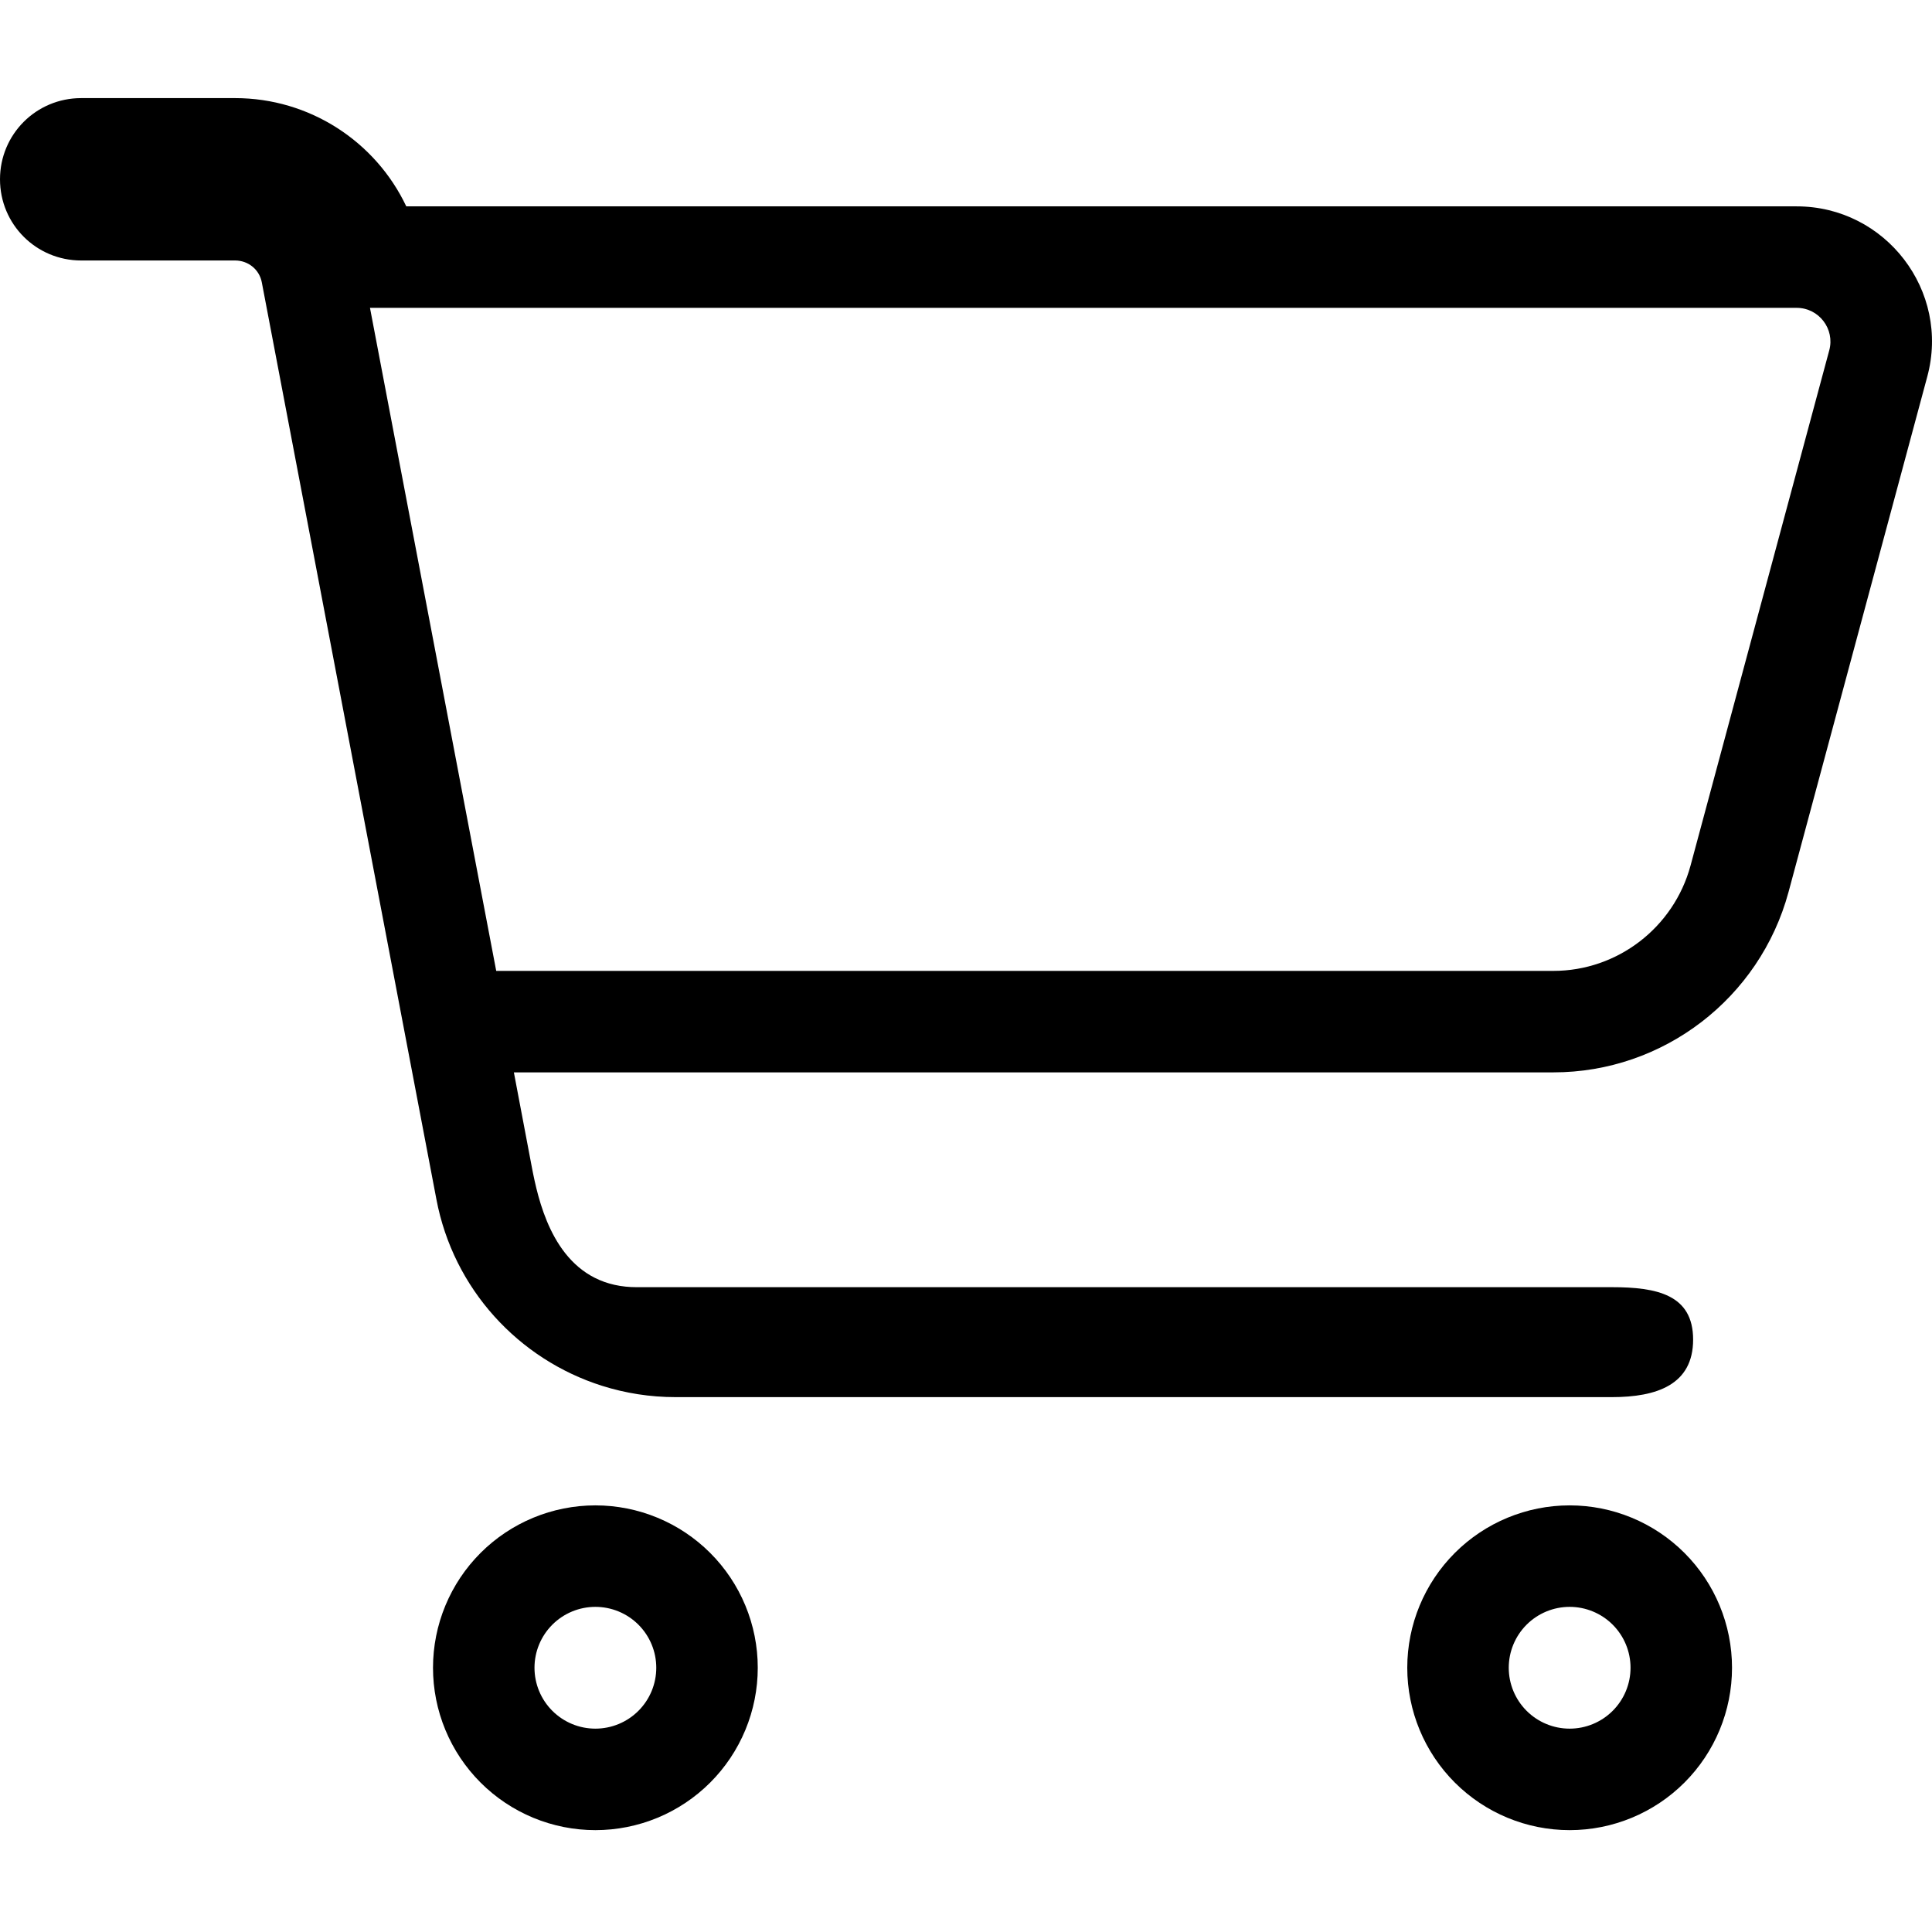
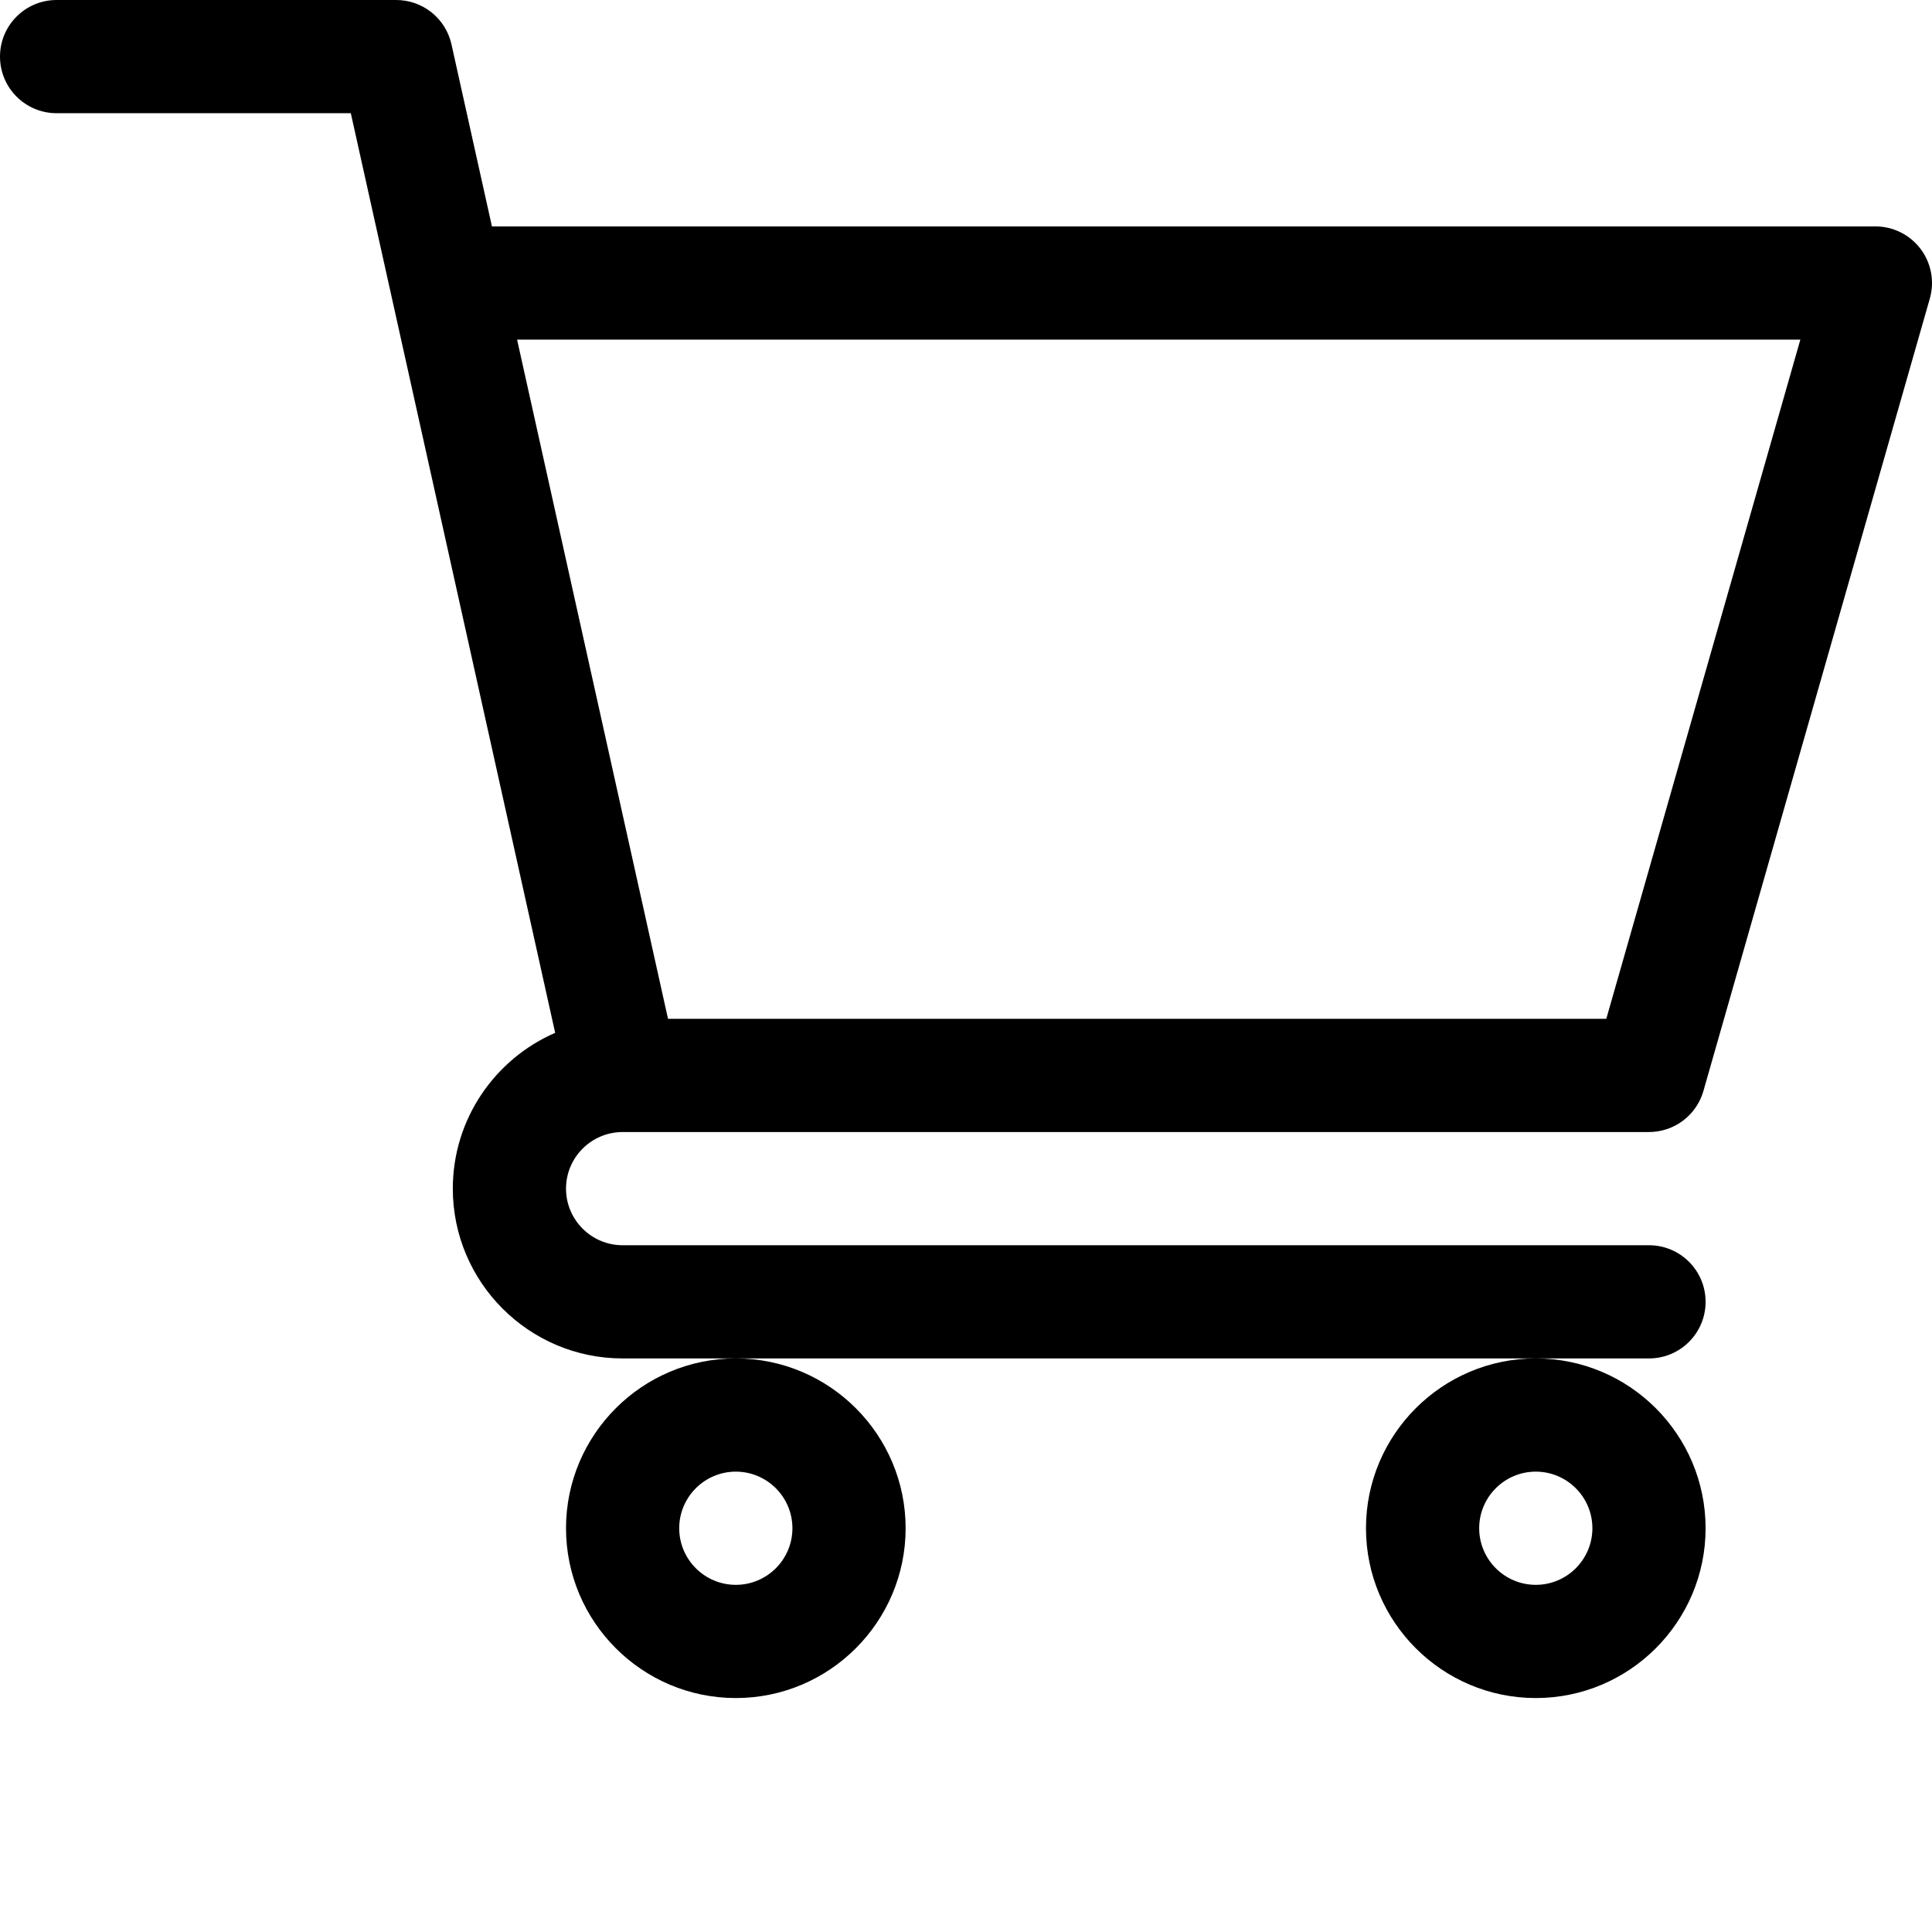
<svg xmlns="http://www.w3.org/2000/svg" width="512" height="512" viewBox="0 0 512 512" fill="none">
-   <path fill-rule="evenodd" clip-rule="evenodd" d="M69.388 74.859C68.761 71.452 65.802 69.032 62.306 69.032H21.516C9.592 69.032 0 59.439 0 47.516C0 35.593 9.592 26 21.516 26H62.306C82.029 26 99.51 37.475 107.669 54.688H476.126C499.704 54.688 516.917 77.1 510.731 99.871L473.975 236.407C466.355 264.556 440.805 284.189 411.669 284.189H136.183L141.024 309.74C141.107 310.169 141.196 310.618 141.291 311.084C141.406 311.65 141.53 312.241 141.665 312.854L141.674 312.894C143.932 323.135 149.216 339.288 165.821 340.973C166.751 341.068 167.717 341.117 168.72 341.117H427.178C439.101 341.117 448.694 343.089 448.694 355.012C448.694 366.936 439.101 370.253 427.178 370.253H179.029C172.287 370.253 165.752 369.211 159.594 367.267C137.422 360.271 120.138 341.593 115.647 317.808L69.388 74.859ZM131.503 257.295L98.047 81.582H476.126C482.056 81.582 486.297 87.224 484.777 92.82L484.761 92.88L448.014 229.379L448.01 229.395C443.544 245.867 428.594 257.295 411.669 257.295H131.503Z" fill="black" />
-   <path fill-rule="evenodd" clip-rule="evenodd" d="M118.026 425.504C115.864 430.725 114.751 436.321 114.751 441.972C114.751 447.623 115.864 453.219 118.026 458.439C120.189 463.66 123.359 468.404 127.355 472.4C131.35 476.396 136.094 479.565 141.315 481.728C146.536 483.891 152.131 485.004 157.782 485.004C163.433 485.004 169.029 483.891 174.25 481.728C179.471 479.565 184.214 476.396 188.21 472.4C192.206 468.404 195.376 463.66 197.538 458.439C199.701 453.219 200.814 447.623 200.814 441.972C200.814 436.321 199.701 430.725 197.538 425.504C195.376 420.284 192.206 415.54 188.21 411.544C184.214 407.548 179.471 404.379 174.25 402.216C169.029 400.053 163.433 398.94 157.782 398.94C152.131 398.94 146.536 400.053 141.315 402.216C136.094 404.379 131.35 407.548 127.355 411.544C123.359 415.54 120.189 420.284 118.026 425.504ZM142.874 435.797C142.063 437.754 141.646 439.853 141.646 441.972C141.646 444.091 142.063 446.189 142.874 448.147C143.685 450.105 144.874 451.884 146.372 453.382C147.87 454.881 149.649 456.07 151.607 456.88C153.565 457.691 155.663 458.109 157.782 458.109C159.902 458.109 162 457.691 163.958 456.88C165.916 456.07 167.694 454.881 169.193 453.382C170.691 451.884 171.88 450.105 172.691 448.147C173.502 446.189 173.919 444.091 173.919 441.972C173.919 439.853 173.502 437.754 172.691 435.797C171.88 433.839 170.691 432.06 169.193 430.561C167.694 429.063 165.916 427.874 163.958 427.063C162 426.253 159.902 425.835 157.782 425.835C155.663 425.835 153.565 426.253 151.607 427.063C149.649 427.874 147.87 429.063 146.372 430.561C144.874 432.06 143.685 433.839 142.874 435.797Z" fill="black" />
-   <path fill-rule="evenodd" clip-rule="evenodd" d="M446.4 411.544C438.33 403.474 427.385 398.94 415.972 398.94C404.559 398.94 393.614 403.474 385.544 411.544C377.474 419.614 372.94 430.559 372.94 441.972C372.94 453.385 377.474 464.33 385.544 472.4C393.614 480.47 404.559 485.004 415.972 485.004C427.385 485.004 438.33 480.47 446.4 472.4C454.47 464.33 459.003 453.385 459.003 441.972C459.003 430.559 454.47 419.614 446.4 411.544ZM427.382 430.561C424.356 427.535 420.252 425.835 415.972 425.835C411.692 425.835 407.588 427.535 404.561 430.561C401.535 433.588 399.835 437.692 399.835 441.972C399.835 446.252 401.535 450.356 404.561 453.382C407.588 456.409 411.692 458.109 415.972 458.109C420.252 458.109 424.356 456.409 427.382 453.382C430.409 450.356 432.109 446.252 432.109 441.972C432.109 437.692 430.409 433.588 427.382 430.561Z" fill="black" />
+   <path d="M164.96 300.004H164.984C165.004 300.004 165.024 300 165.043 300H437C440.259 299.999 443.43 298.937 446.032 296.974C448.634 295.012 450.526 292.255 451.422 289.121L511.422 79.121C512.06 76.889 512.171 74.54 511.746 72.257C511.322 69.975 510.374 67.823 508.977 65.969C507.579 64.115 505.769 62.611 503.691 61.575C501.612 60.54 499.322 60 497 60H130.367L119.645 11.746C118.904 8.414 117.049 5.435 114.387 3.299C111.724 1.164 108.413 4.60968e-05 105 0L15 0C6.715 0 0 6.715 0 15C0 23.285 6.715 30 15 30H92.969C94.867 38.55 144.281 260.918 147.125 273.71C131.184 280.64 120 296.536 120 315C120 339.812 140.188 360 165 360H437C445.285 360 452 353.285 452 345C452 336.715 445.285 330 437 330H165C156.73 330 150 323.27 150 315C150 306.742 156.707 300.023 164.96 300.004ZM477.114 90L425.684 270H177.032L137.032 90H477.114ZM150 405C150 429.813 170.188 450 195 450C219.812 450 240 429.812 240 405C240 380.188 219.812 360 195 360C170.188 360 150 380.188 150 405ZM195 390C203.27 390 210 396.73 210 405C210 413.27 203.27 420 195 420C186.73 420 180 413.27 180 405C180 396.73 186.73 390 195 390ZM362 405C362 429.813 382.188 450 407 450C431.812 450 452 429.812 452 405C452 380.188 431.812 360 407 360C382.188 360 362 380.188 362 405ZM407 390C415.27 390 422 396.73 422 405C422 413.27 415.27 420 407 420C398.73 420 392 413.27 392 405C392 396.73 398.73 390 407 390Z" fill="black" />
</svg>
